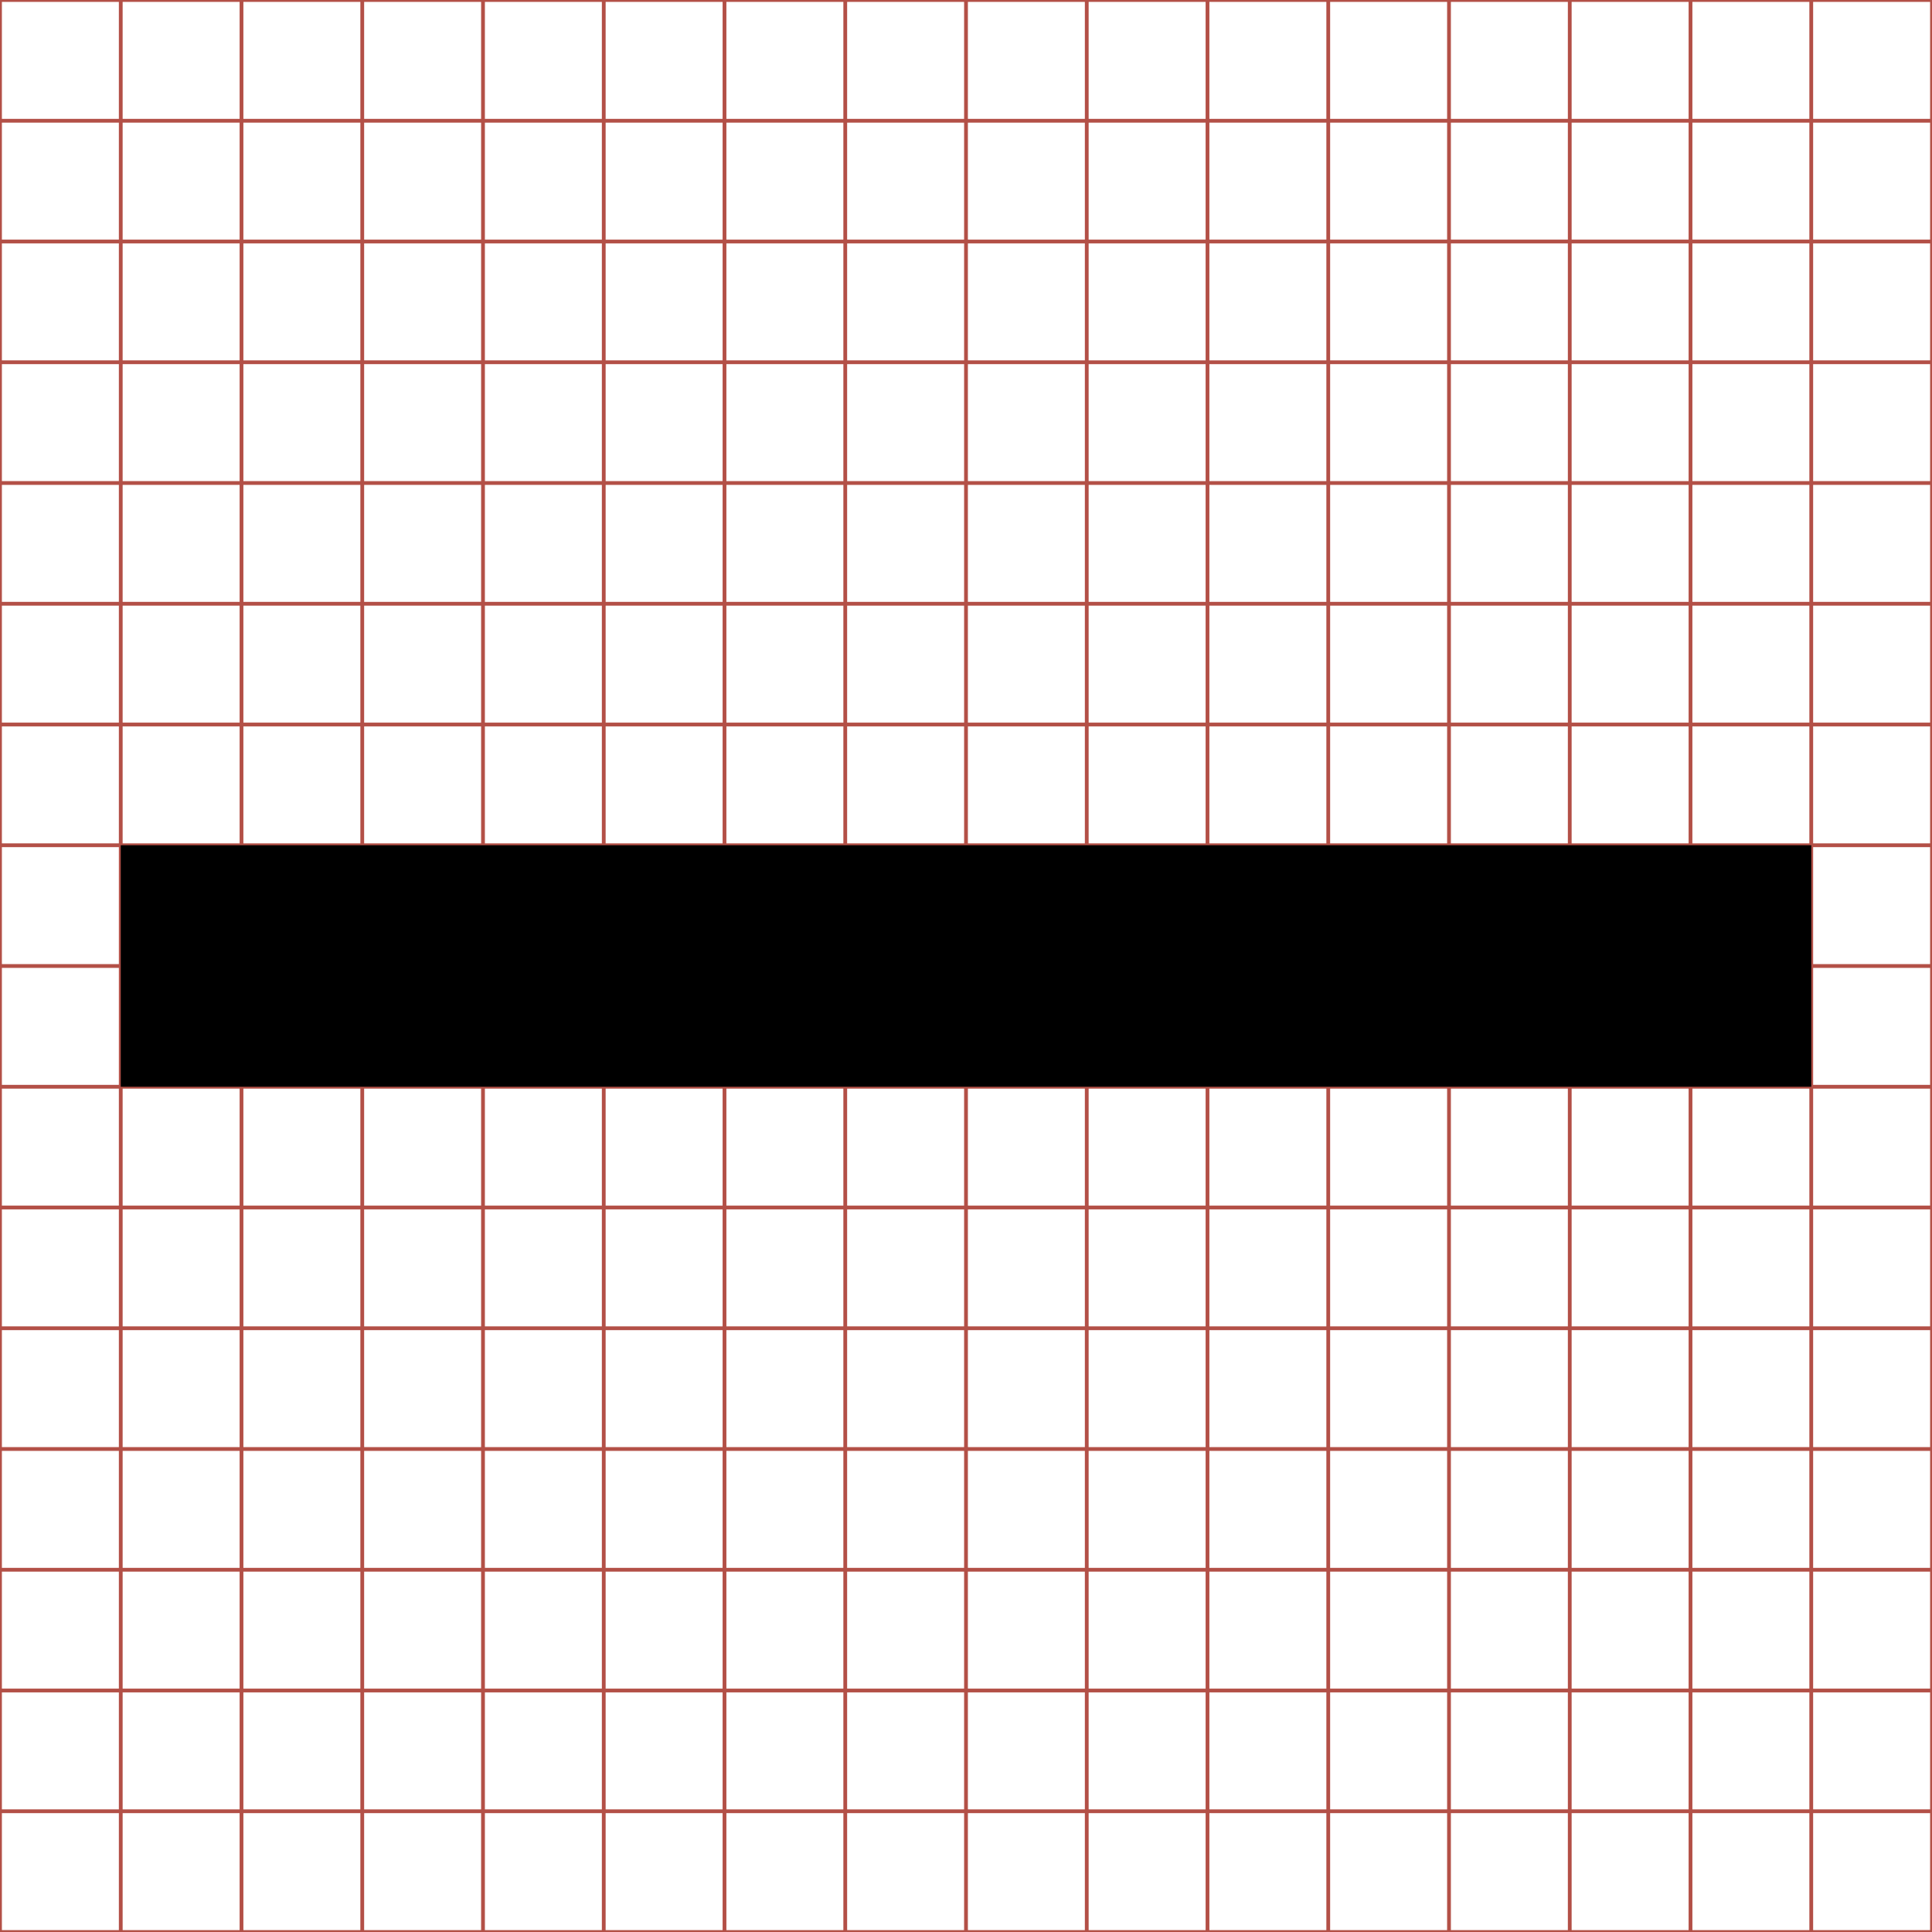
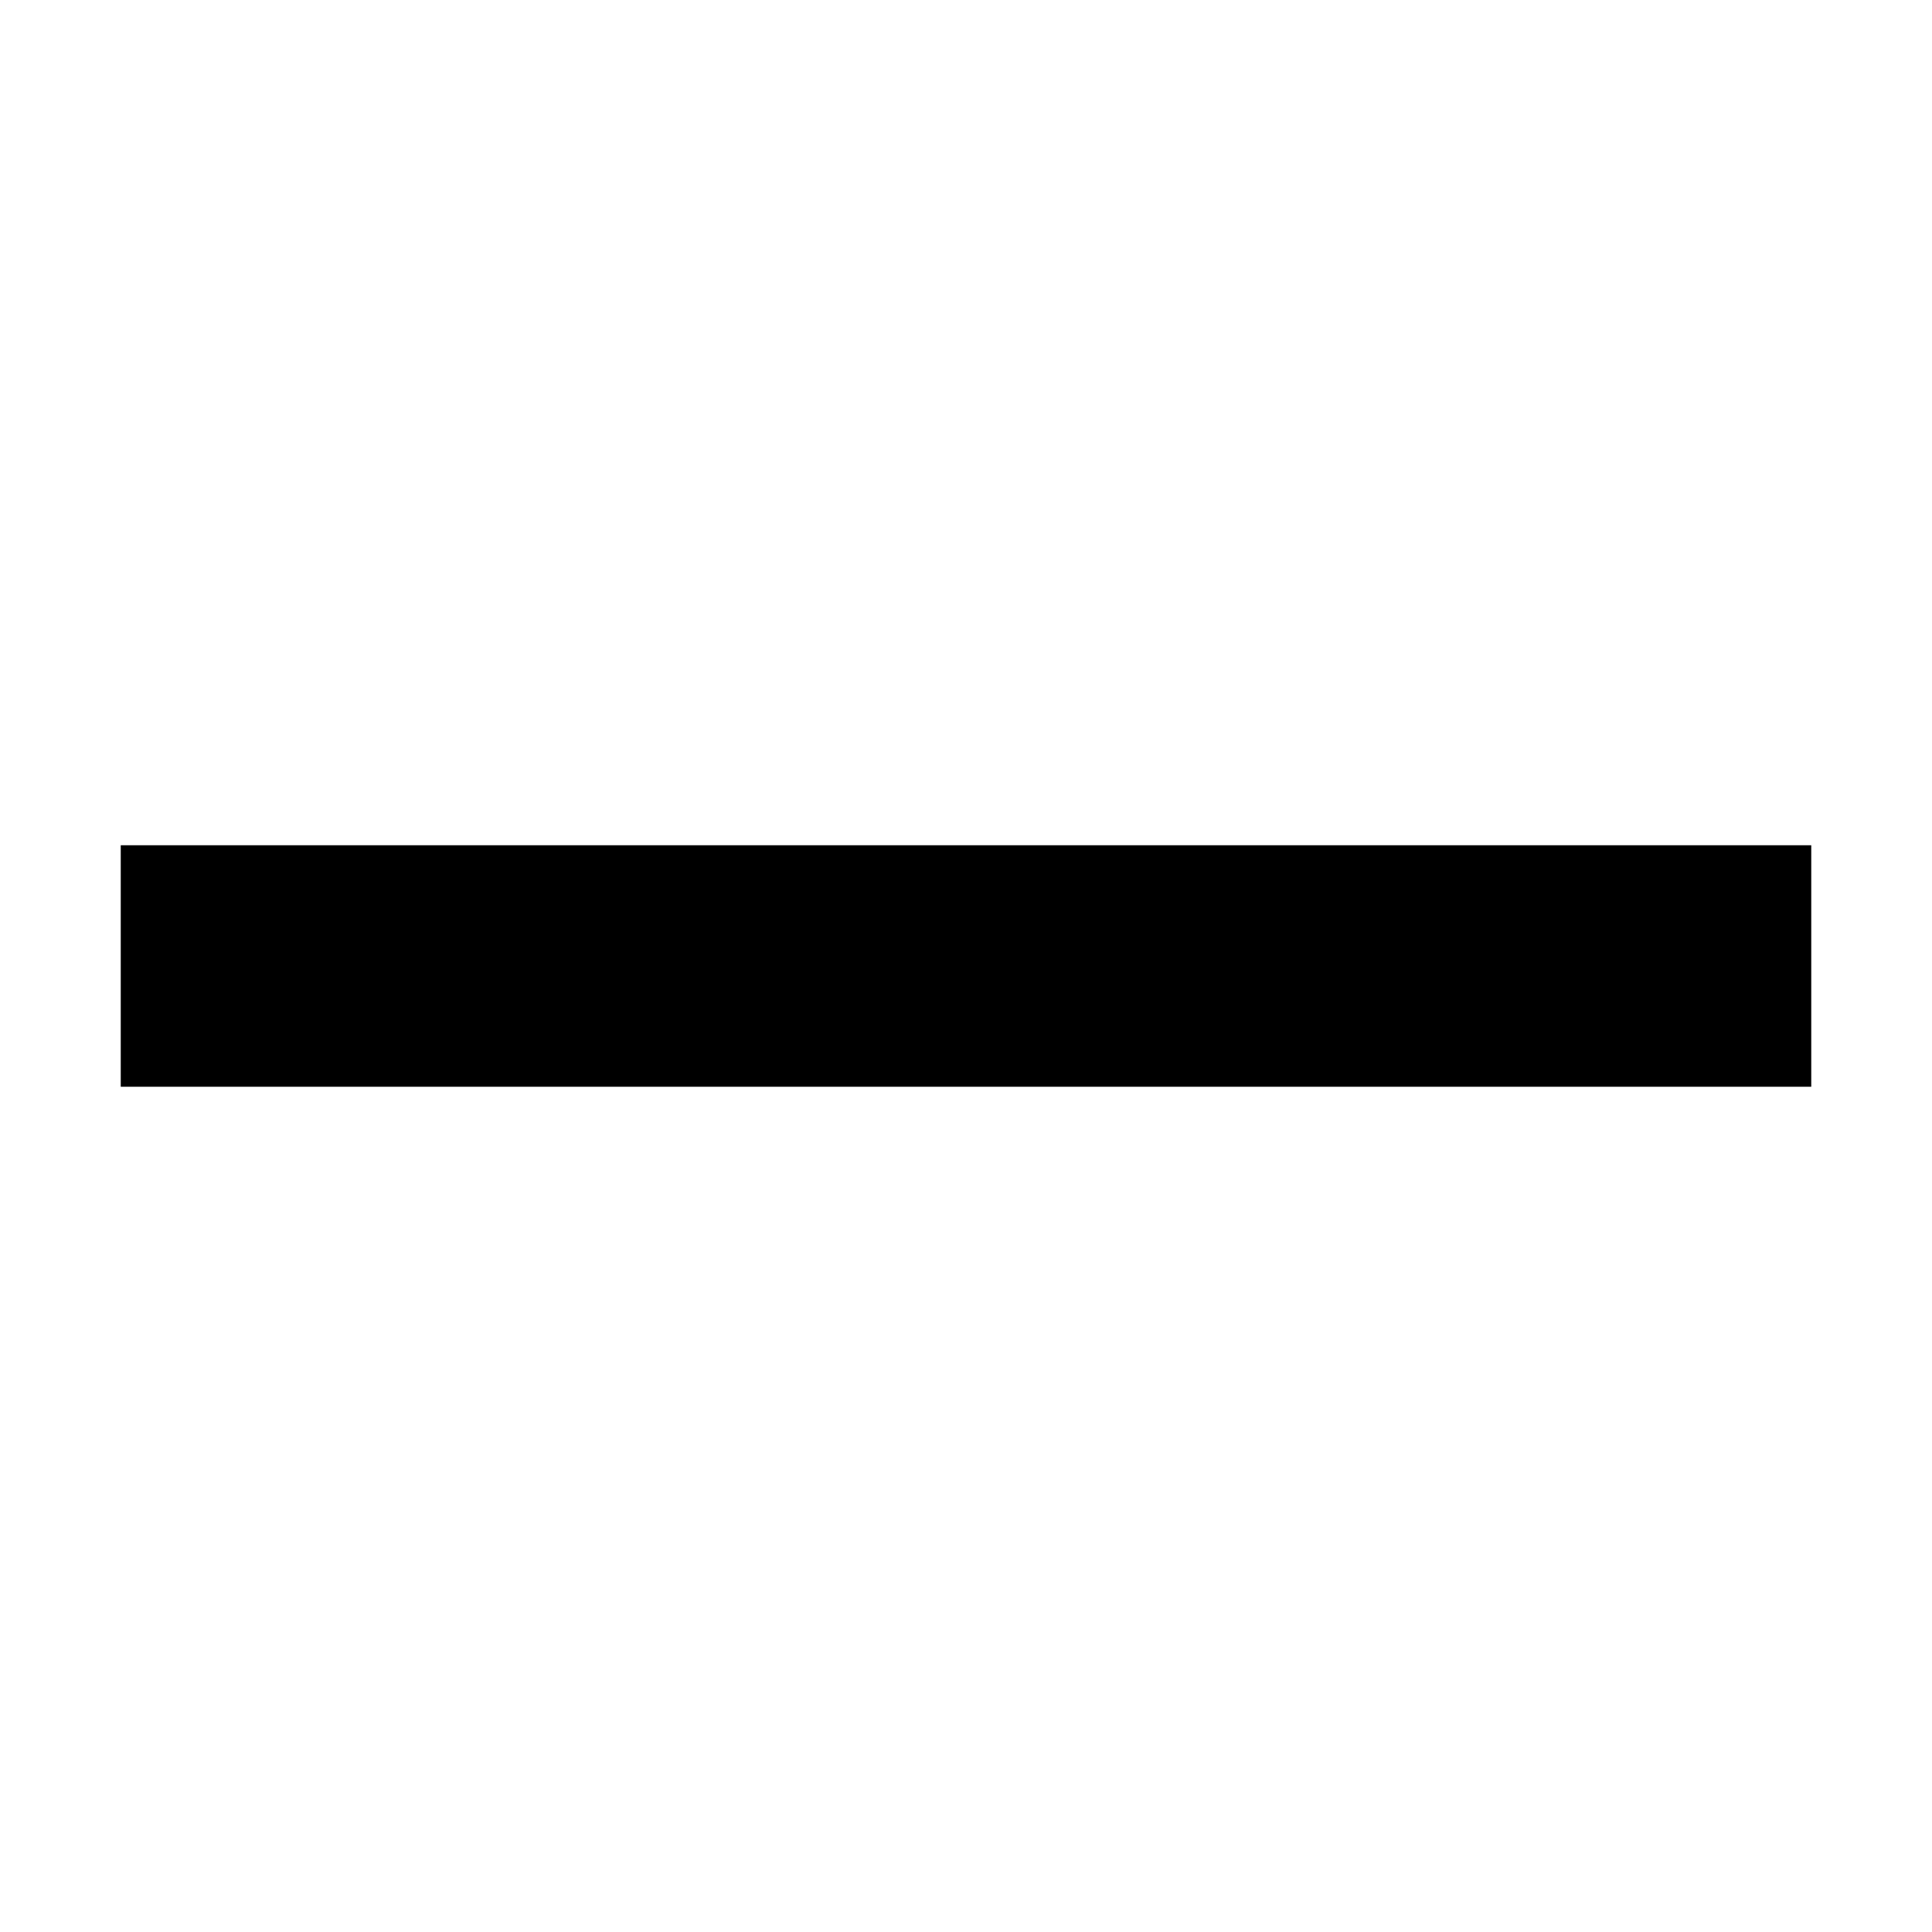
- <svg xmlns="http://www.w3.org/2000/svg" version="1.1" id="Layer_1" x="0px" y="0px" width="512px" height="512px" viewBox="0 0 512 512" enable-background="new 0 0 512 512" xml:space="preserve">
-   <g id="svgGrid">
-     <line fill="none" stroke="#B35047" x1="32" y1="0" x2="32" y2="512" />
-     <line fill="none" stroke="#B35047" x1="64" y1="0" x2="64" y2="512" />
-     <line fill="none" stroke="#B35047" x1="96" y1="0" x2="96" y2="512" />
-     <line fill="none" stroke="#B35047" x1="128" y1="0" x2="128" y2="512" />
-     <line fill="none" stroke="#B35047" x1="160" y1="0" x2="160" y2="512" />
-     <line fill="none" stroke="#B35047" x1="192" y1="0" x2="192" y2="512" />
-     <line fill="none" stroke="#B35047" x1="224" y1="0" x2="224" y2="512" />
-     <line fill="none" stroke="#B35047" x1="256" y1="0" x2="256" y2="512" />
-     <line fill="none" stroke="#B35047" x1="288" y1="0" x2="288" y2="512" />
-     <line fill="none" stroke="#B35047" x1="320" y1="0" x2="320" y2="512" />
-     <line fill="none" stroke="#B35047" x1="352" y1="0" x2="352" y2="512" />
-     <line fill="none" stroke="#B35047" x1="384" y1="0" x2="384" y2="512" />
-     <line fill="none" stroke="#B35047" x1="416" y1="0" x2="416" y2="512" />
-     <line fill="none" stroke="#B35047" x1="448" y1="0" x2="448" y2="512" />
-     <line fill="none" stroke="#B35047" x1="480" y1="0" x2="480" y2="512" />
-     <line fill="none" stroke="#B35047" x1="0" y1="32" x2="512" y2="32" />
-     <line fill="none" stroke="#B35047" x1="0" y1="64" x2="512" y2="64" />
-     <line fill="none" stroke="#B35047" x1="0" y1="96" x2="512" y2="96" />
-     <line fill="none" stroke="#B35047" x1="0" y1="128" x2="512" y2="128" />
-     <line fill="none" stroke="#B35047" x1="0" y1="160" x2="512" y2="160" />
-     <line fill="none" stroke="#B35047" x1="0" y1="192" x2="512" y2="192" />
-     <line fill="none" stroke="#B35047" x1="0" y1="224" x2="512" y2="224" />
-     <line fill="none" stroke="#B35047" x1="0" y1="256" x2="512" y2="256" />
-     <line fill="none" stroke="#B35047" x1="0" y1="288" x2="512" y2="288" />
-     <line fill="none" stroke="#B35047" x1="0" y1="320" x2="512" y2="320" />
-     <line fill="none" stroke="#B35047" x1="0" y1="352" x2="512" y2="352" />
-     <line fill="none" stroke="#B35047" x1="0" y1="384" x2="512" y2="384" />
-     <line fill="none" stroke="#B35047" x1="0" y1="416" x2="512" y2="416" />
-     <line fill="none" stroke="#B35047" x1="0" y1="448" x2="512" y2="448" />
-     <line fill="none" stroke="#B35047" x1="0" y1="480" x2="512" y2="480" />
-     <rect fill="none" stroke="#B35047" width="512" height="512" />
-   </g>
-   <polygon points="480,224 32,224 32,288 480,288 " />
+ <svg xmlns="http://www.w3.org/2000/svg" version="1.1" width="16" height="16" viewBox="0 0 16 16">
+   <rect width="16" height="16" id="icon-bound" fill="none" />
+   <polygon points="15,7 1,7 1,9 15,9" />
</svg>
